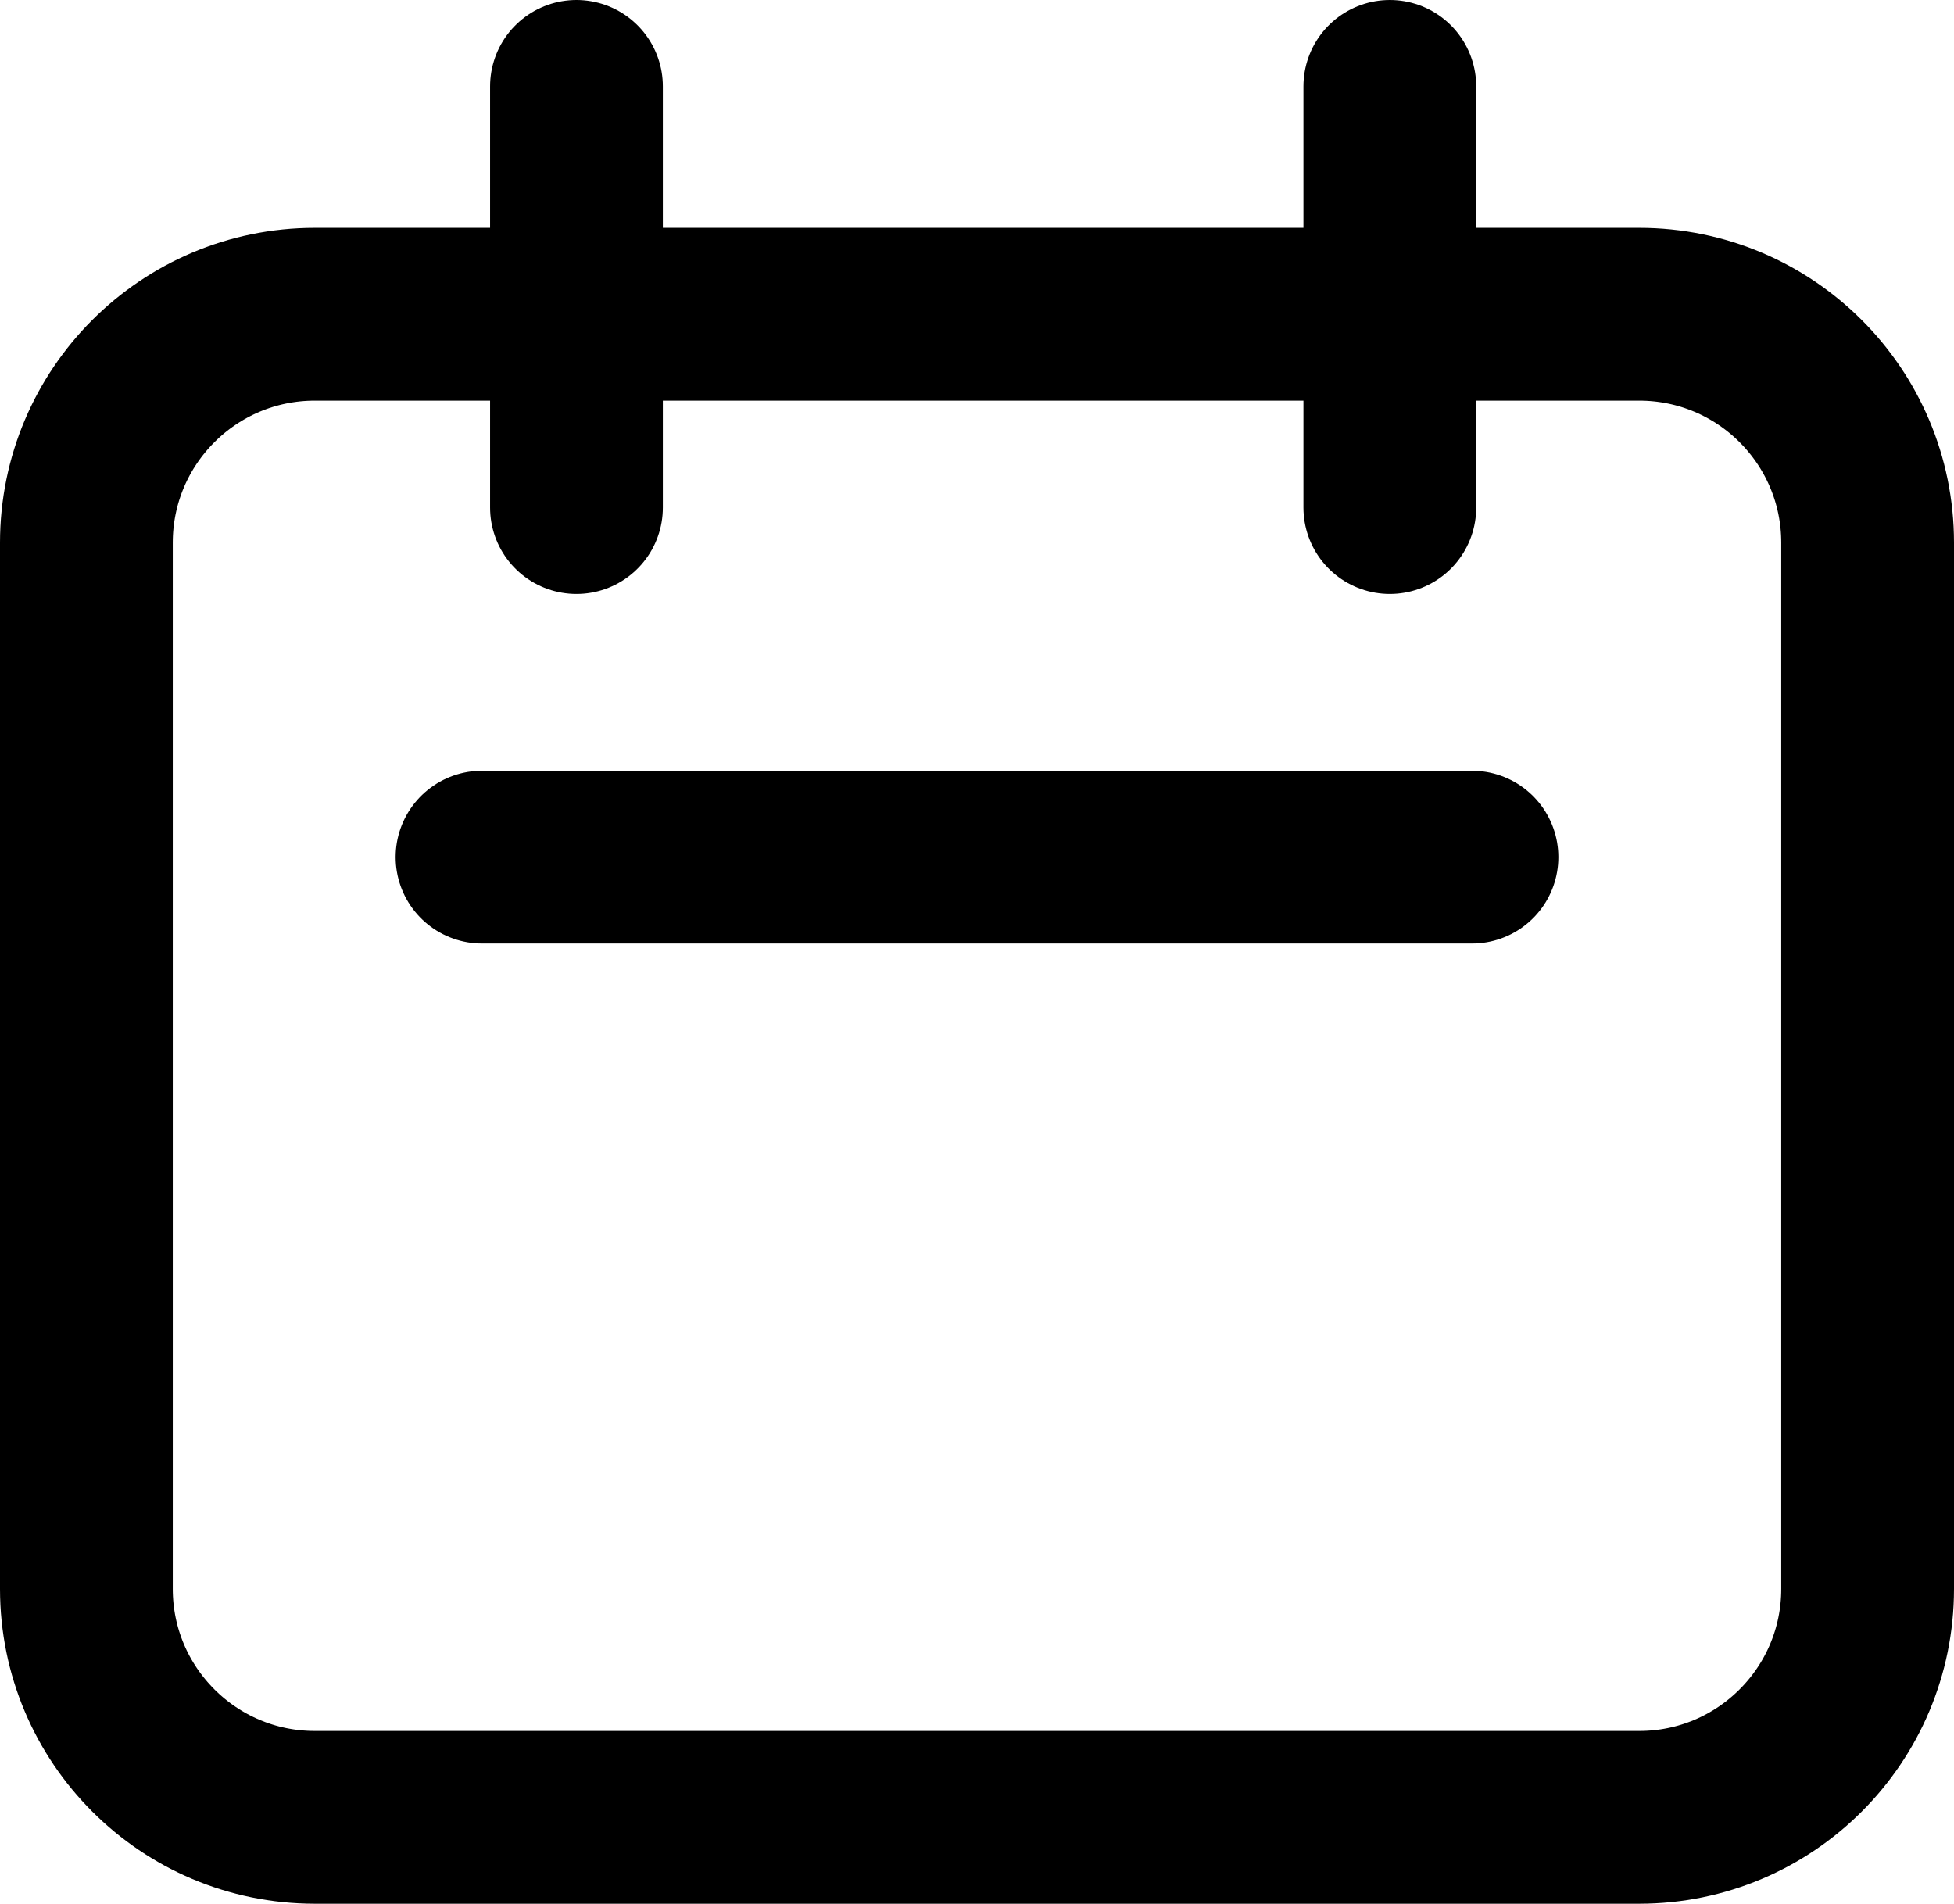
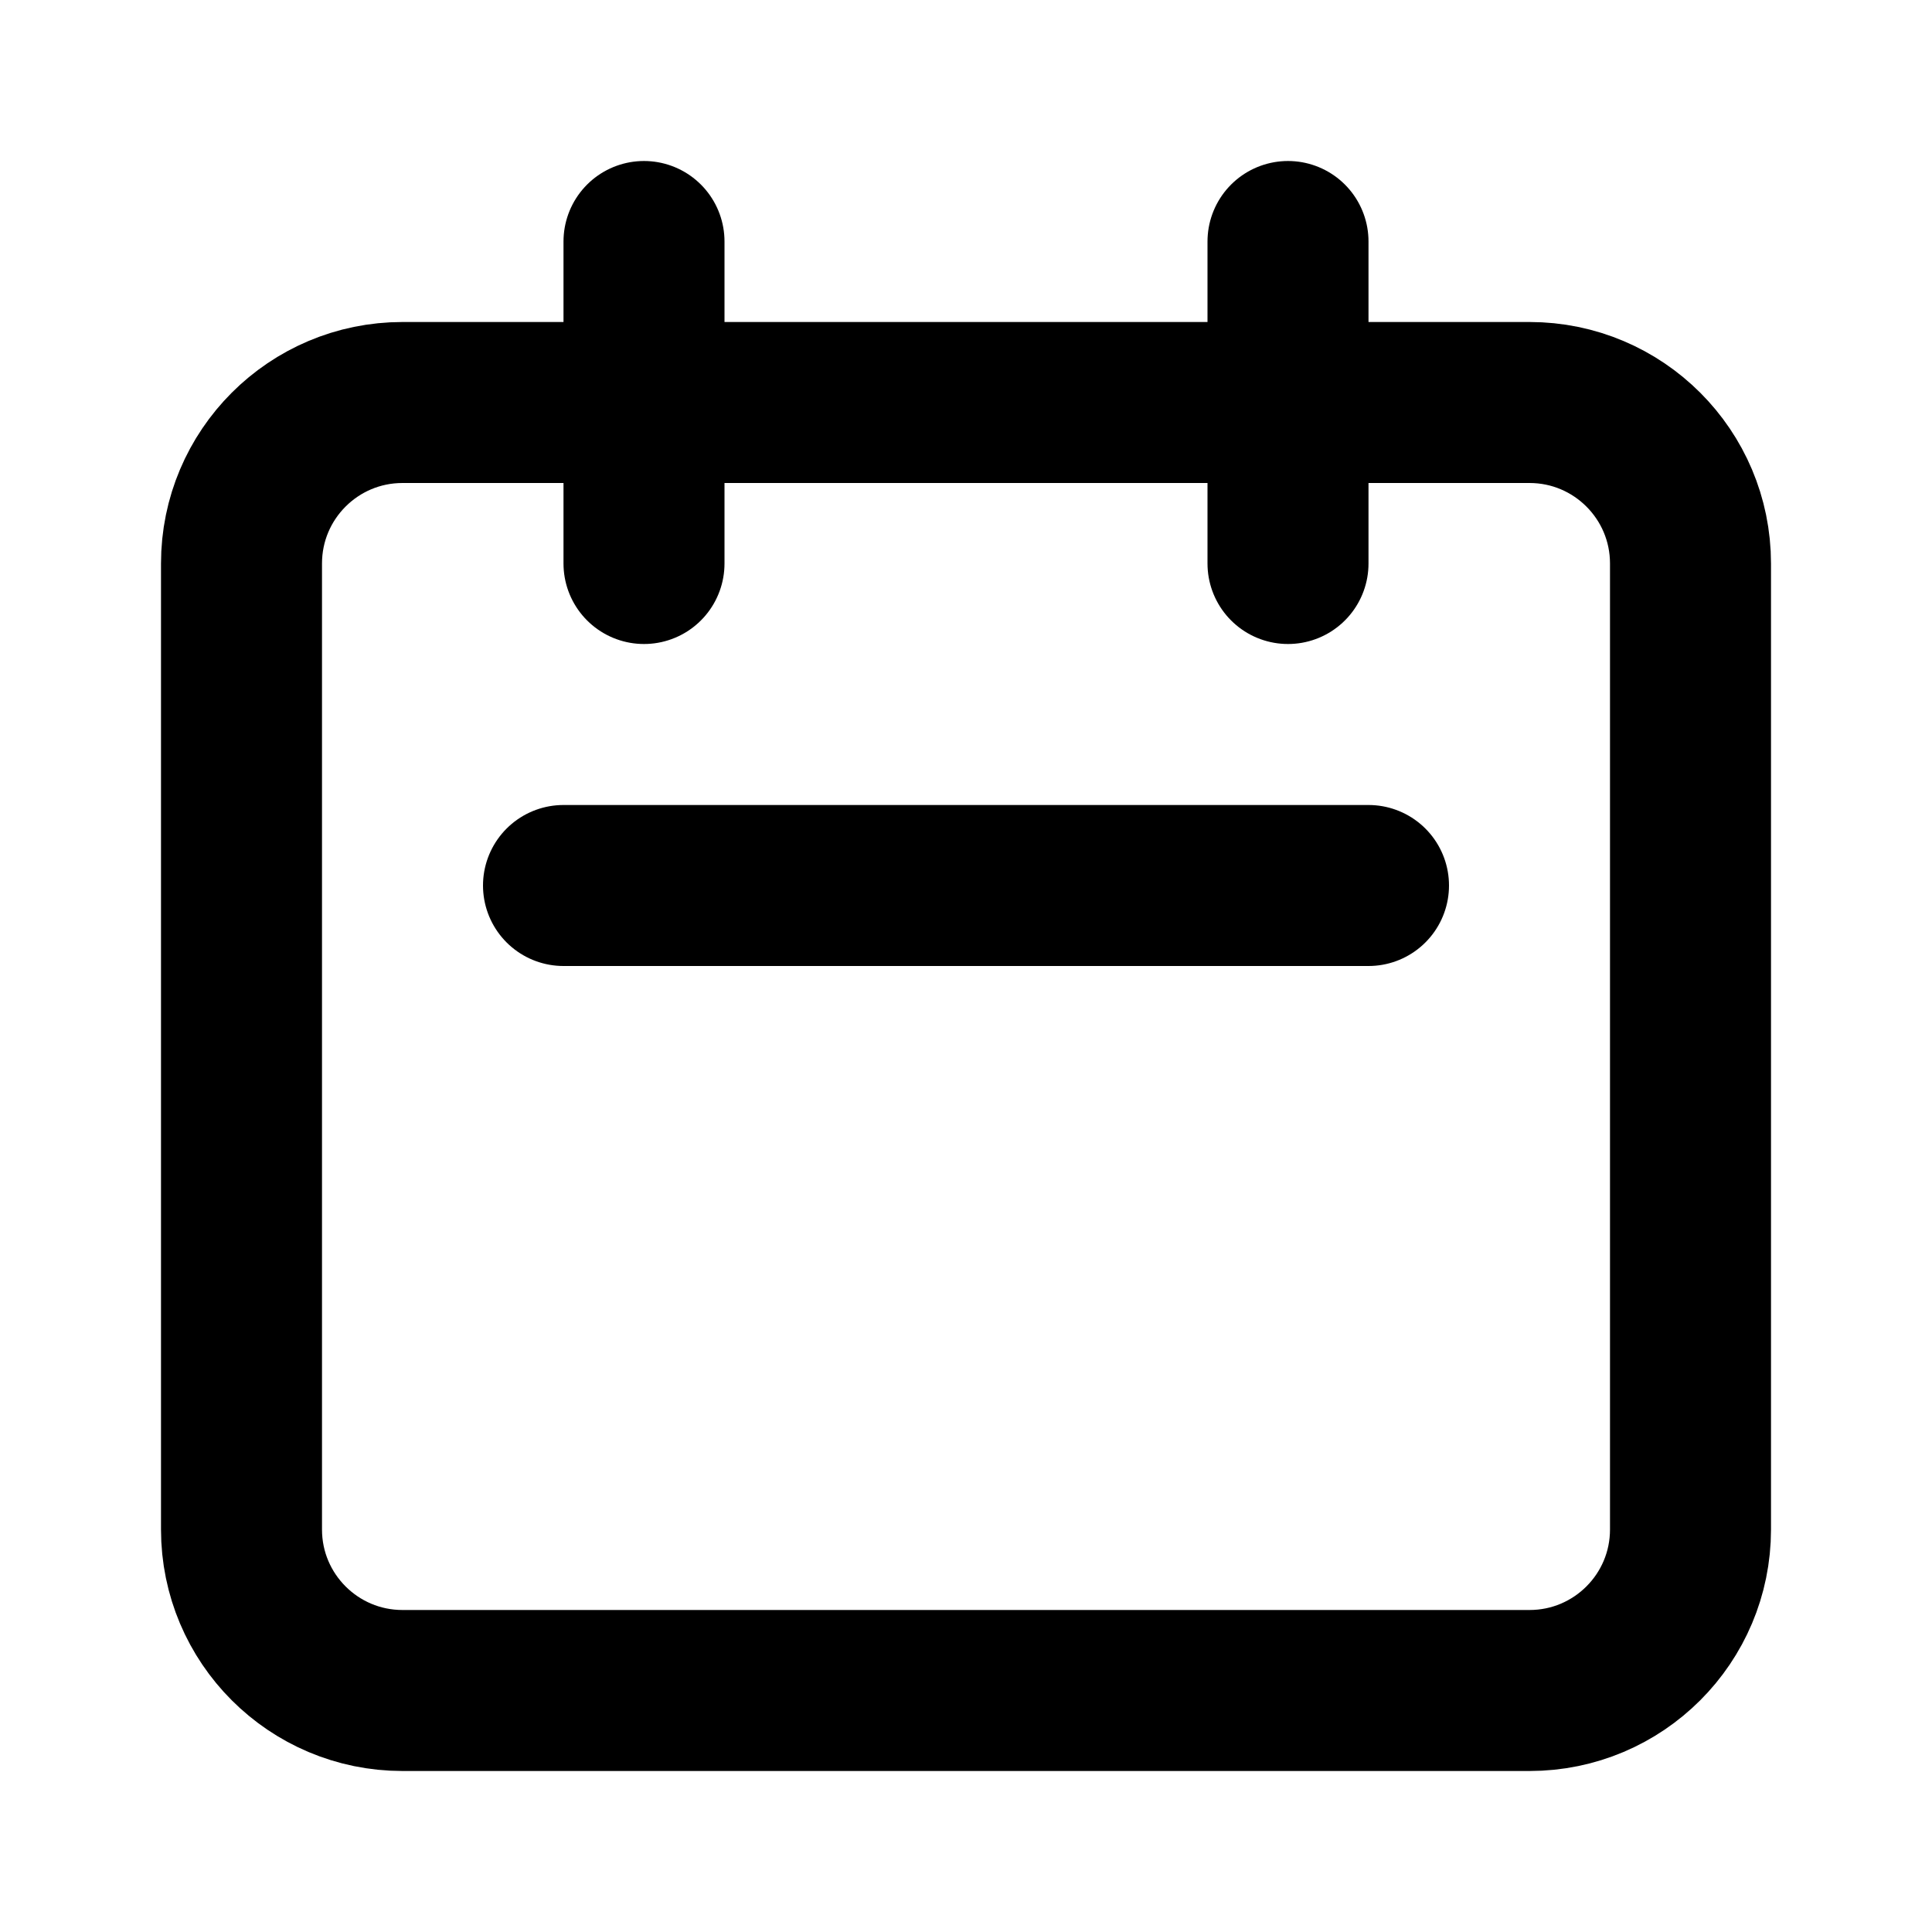
- <svg xmlns="http://www.w3.org/2000/svg" viewBox="0 0 101.79 99.17" stroke="currentColor">
-   <defs>
-     <style>
-             .calendar-skeleton,
-             .calendar-lines {
-                 fill:none;
-                 stroke-miterlimit:10;
-                 stroke-width:9px;
-                 stroke-linecap:round;
-             }
-         </style>
-   </defs>
-   <rect class="calendar-skeleton" x="4.5" y="16.37" width="92.79" height="78.3" rx="11.9" />
-   <line class="calendar-lines" x1="25.11" y1="44.65" x2="76.68" y2="44.65" />
-   <line class="calendar-lines" x1="30.03" y1="4.5" x2="30.03" y2="26.44" />
-   <line class="calendar-lines" x1="72.4" y1="4.5" x2="72.4" y2="26.44" />
+ <svg fill="none" stroke-linecap="round" stroke-linejoin="round" stroke-width="2" stroke="currentColor" viewBox="0 0 24 24">
+   <path d="M8 7V3m8 4V3m-9 8h10M5 21h14a2 2 0 002-2V7a2 2 0 00-2-2H5a2 2 0 00-2 2v12a2 2 0 002 2z" />
</svg>
